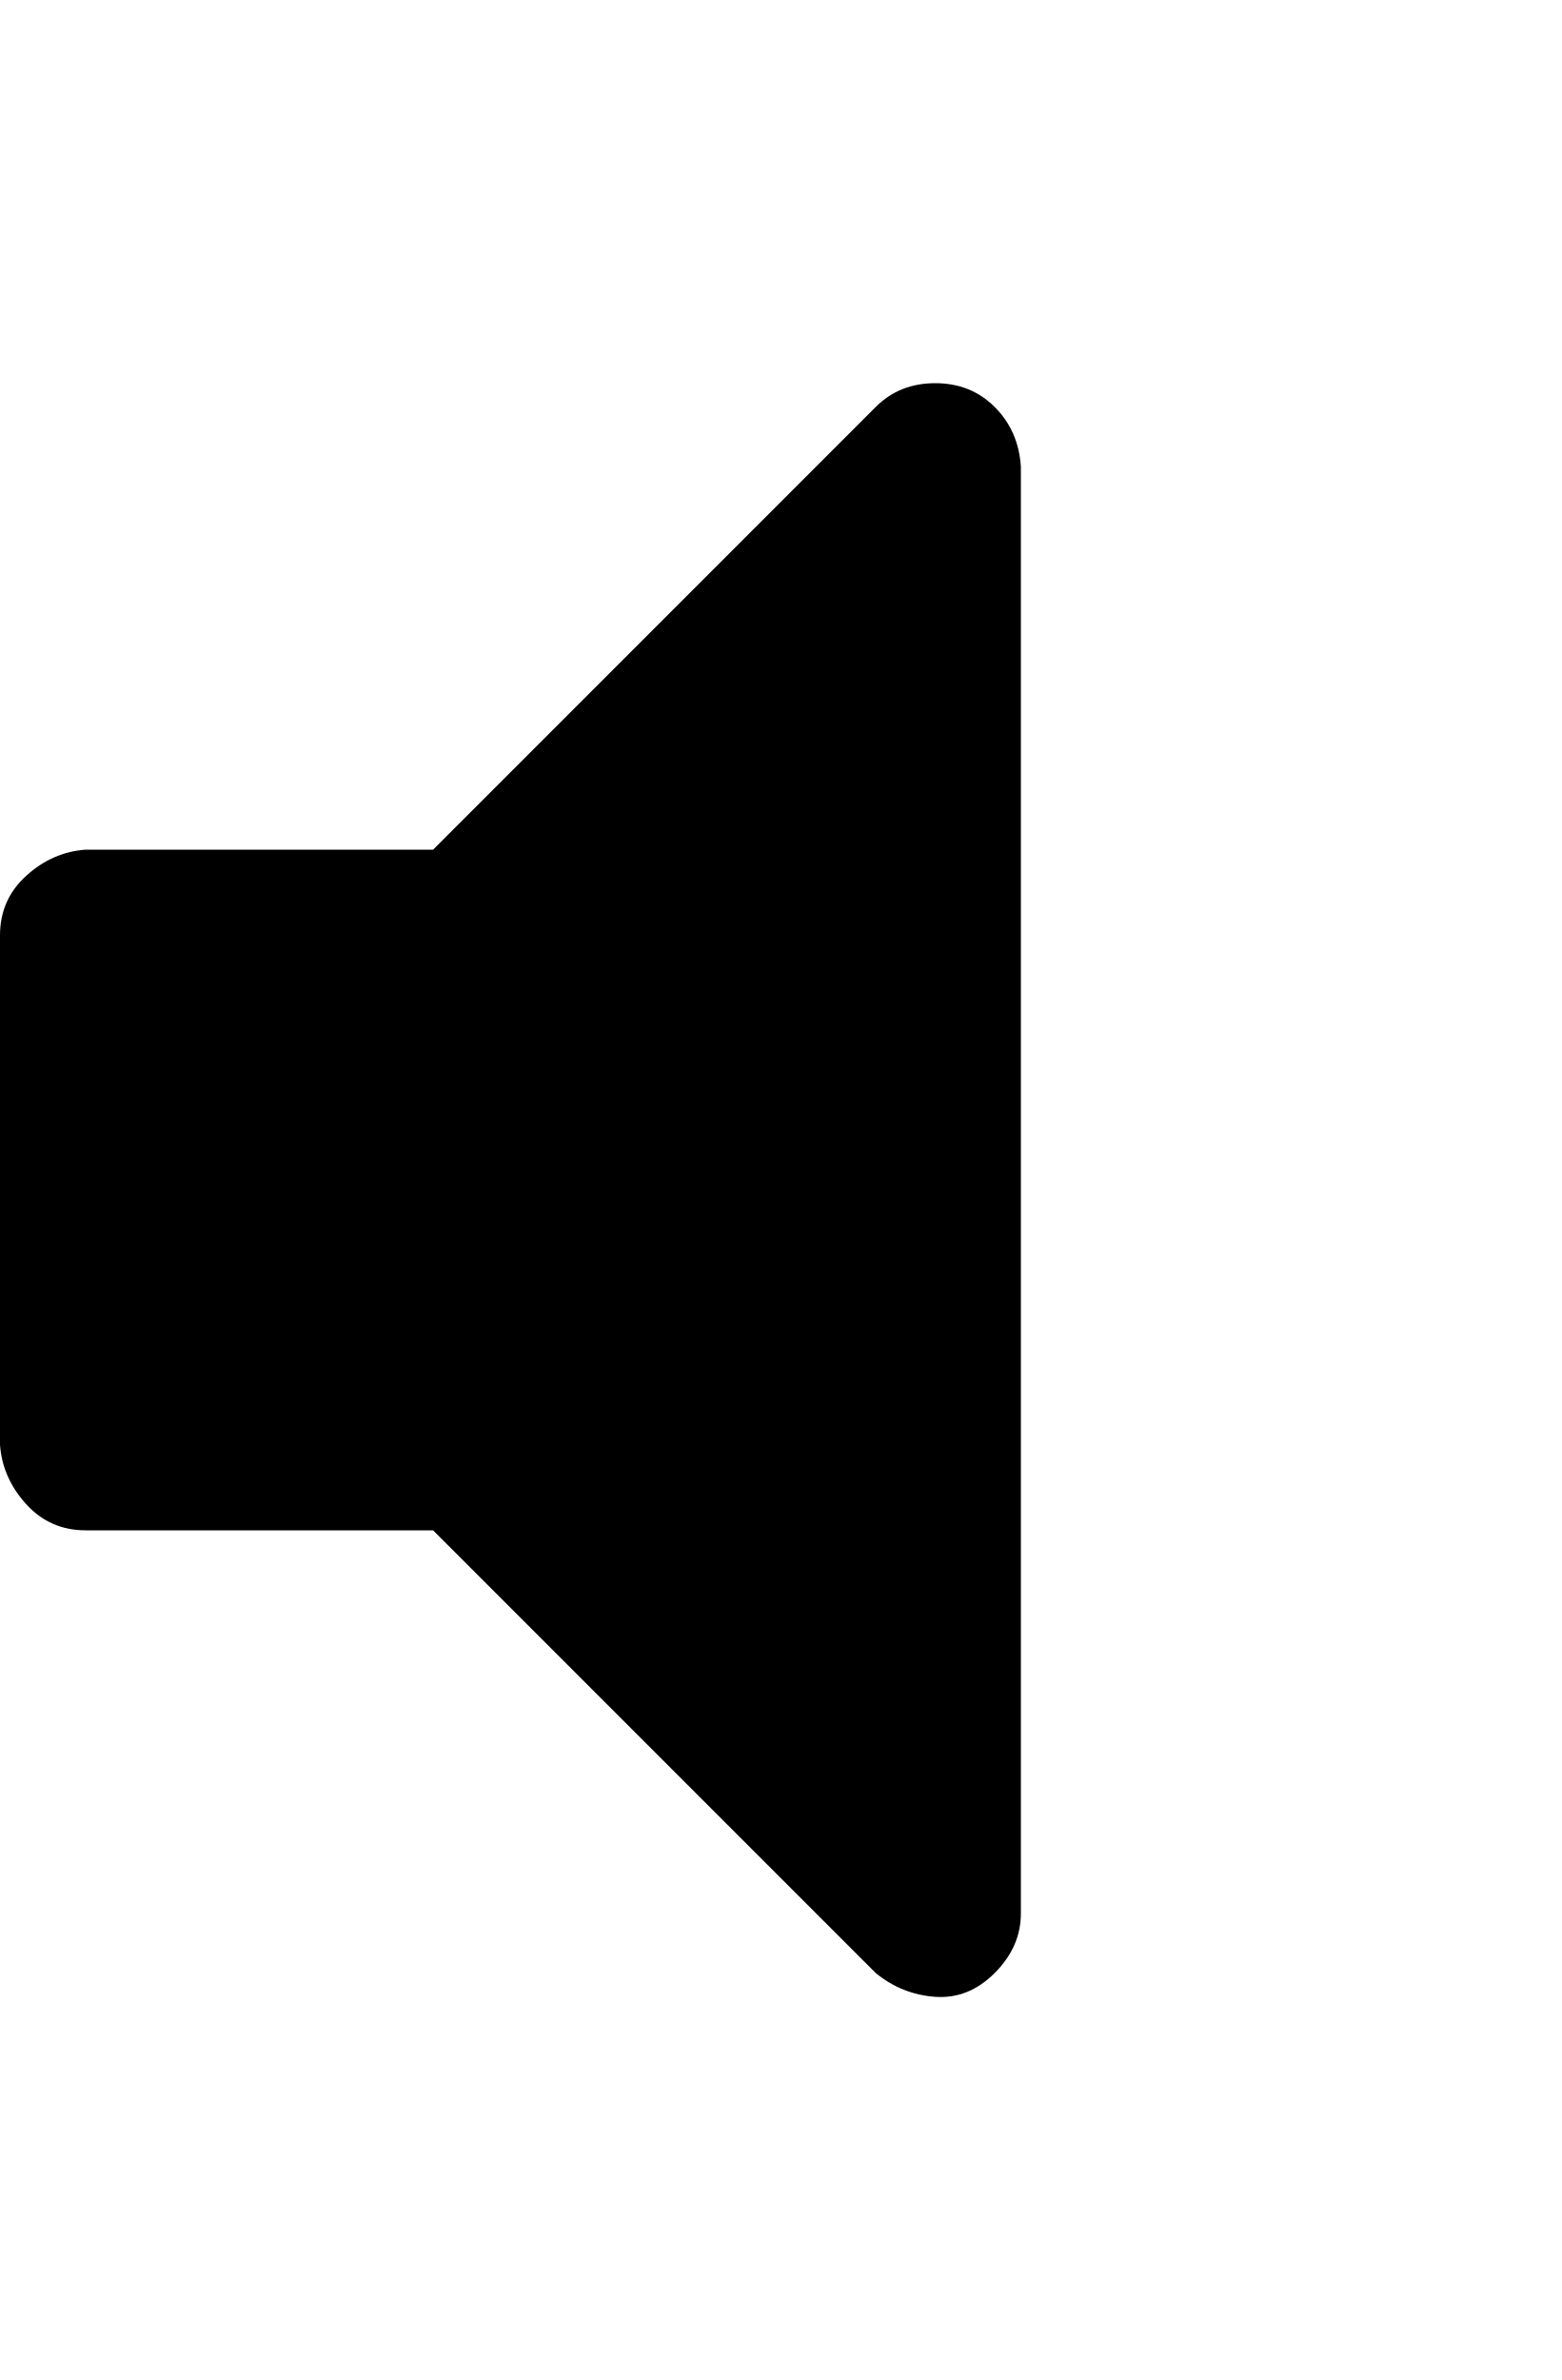
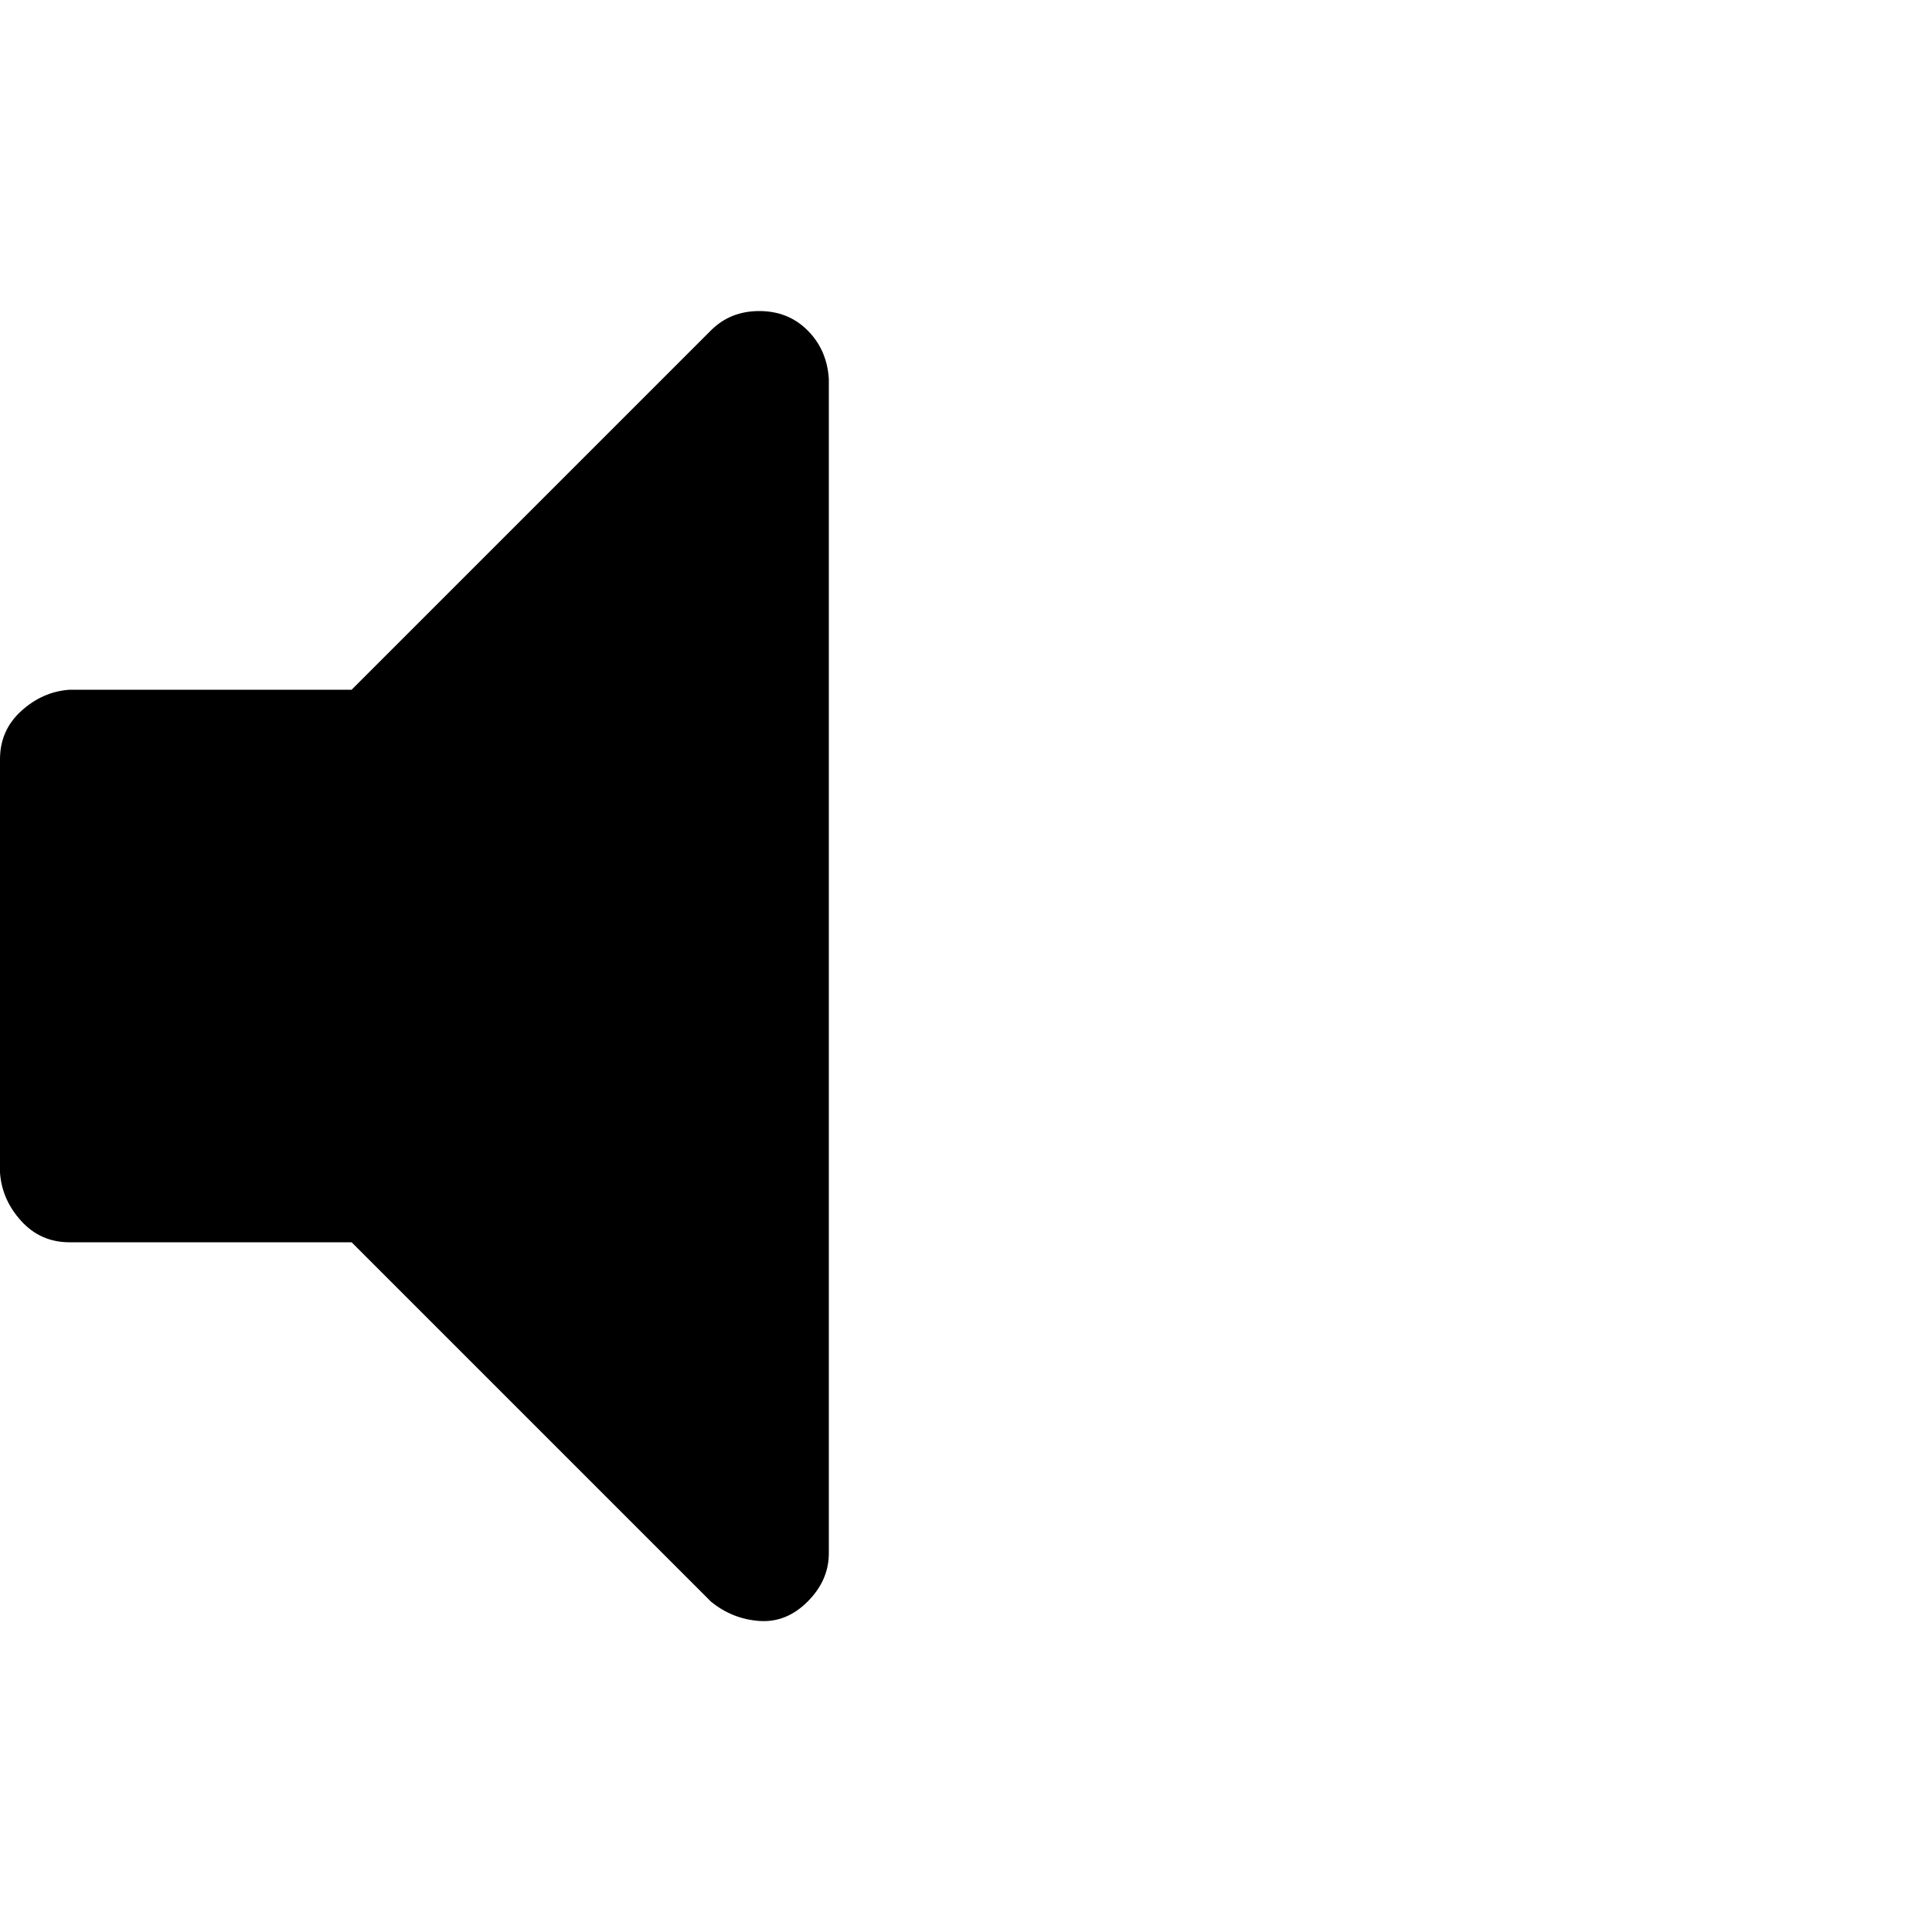
- <svg xmlns="http://www.w3.org/2000/svg" viewBox="0 0 21 32">
+ <svg xmlns="http://www.w3.org/2000/svg" viewBox="0 0 32 32">
  <path d="M13.728 6.272v19.456q0 .448-.352.8t-.8.32-.8-.32l-5.952-5.952H1.152q-.48 0-.8-.352t-.352-.8v-6.848q0-.48.352-.8t.8-.352h4.672l5.952-5.952q.32-.32.8-.32t.8.32.352.8z" />
</svg>
